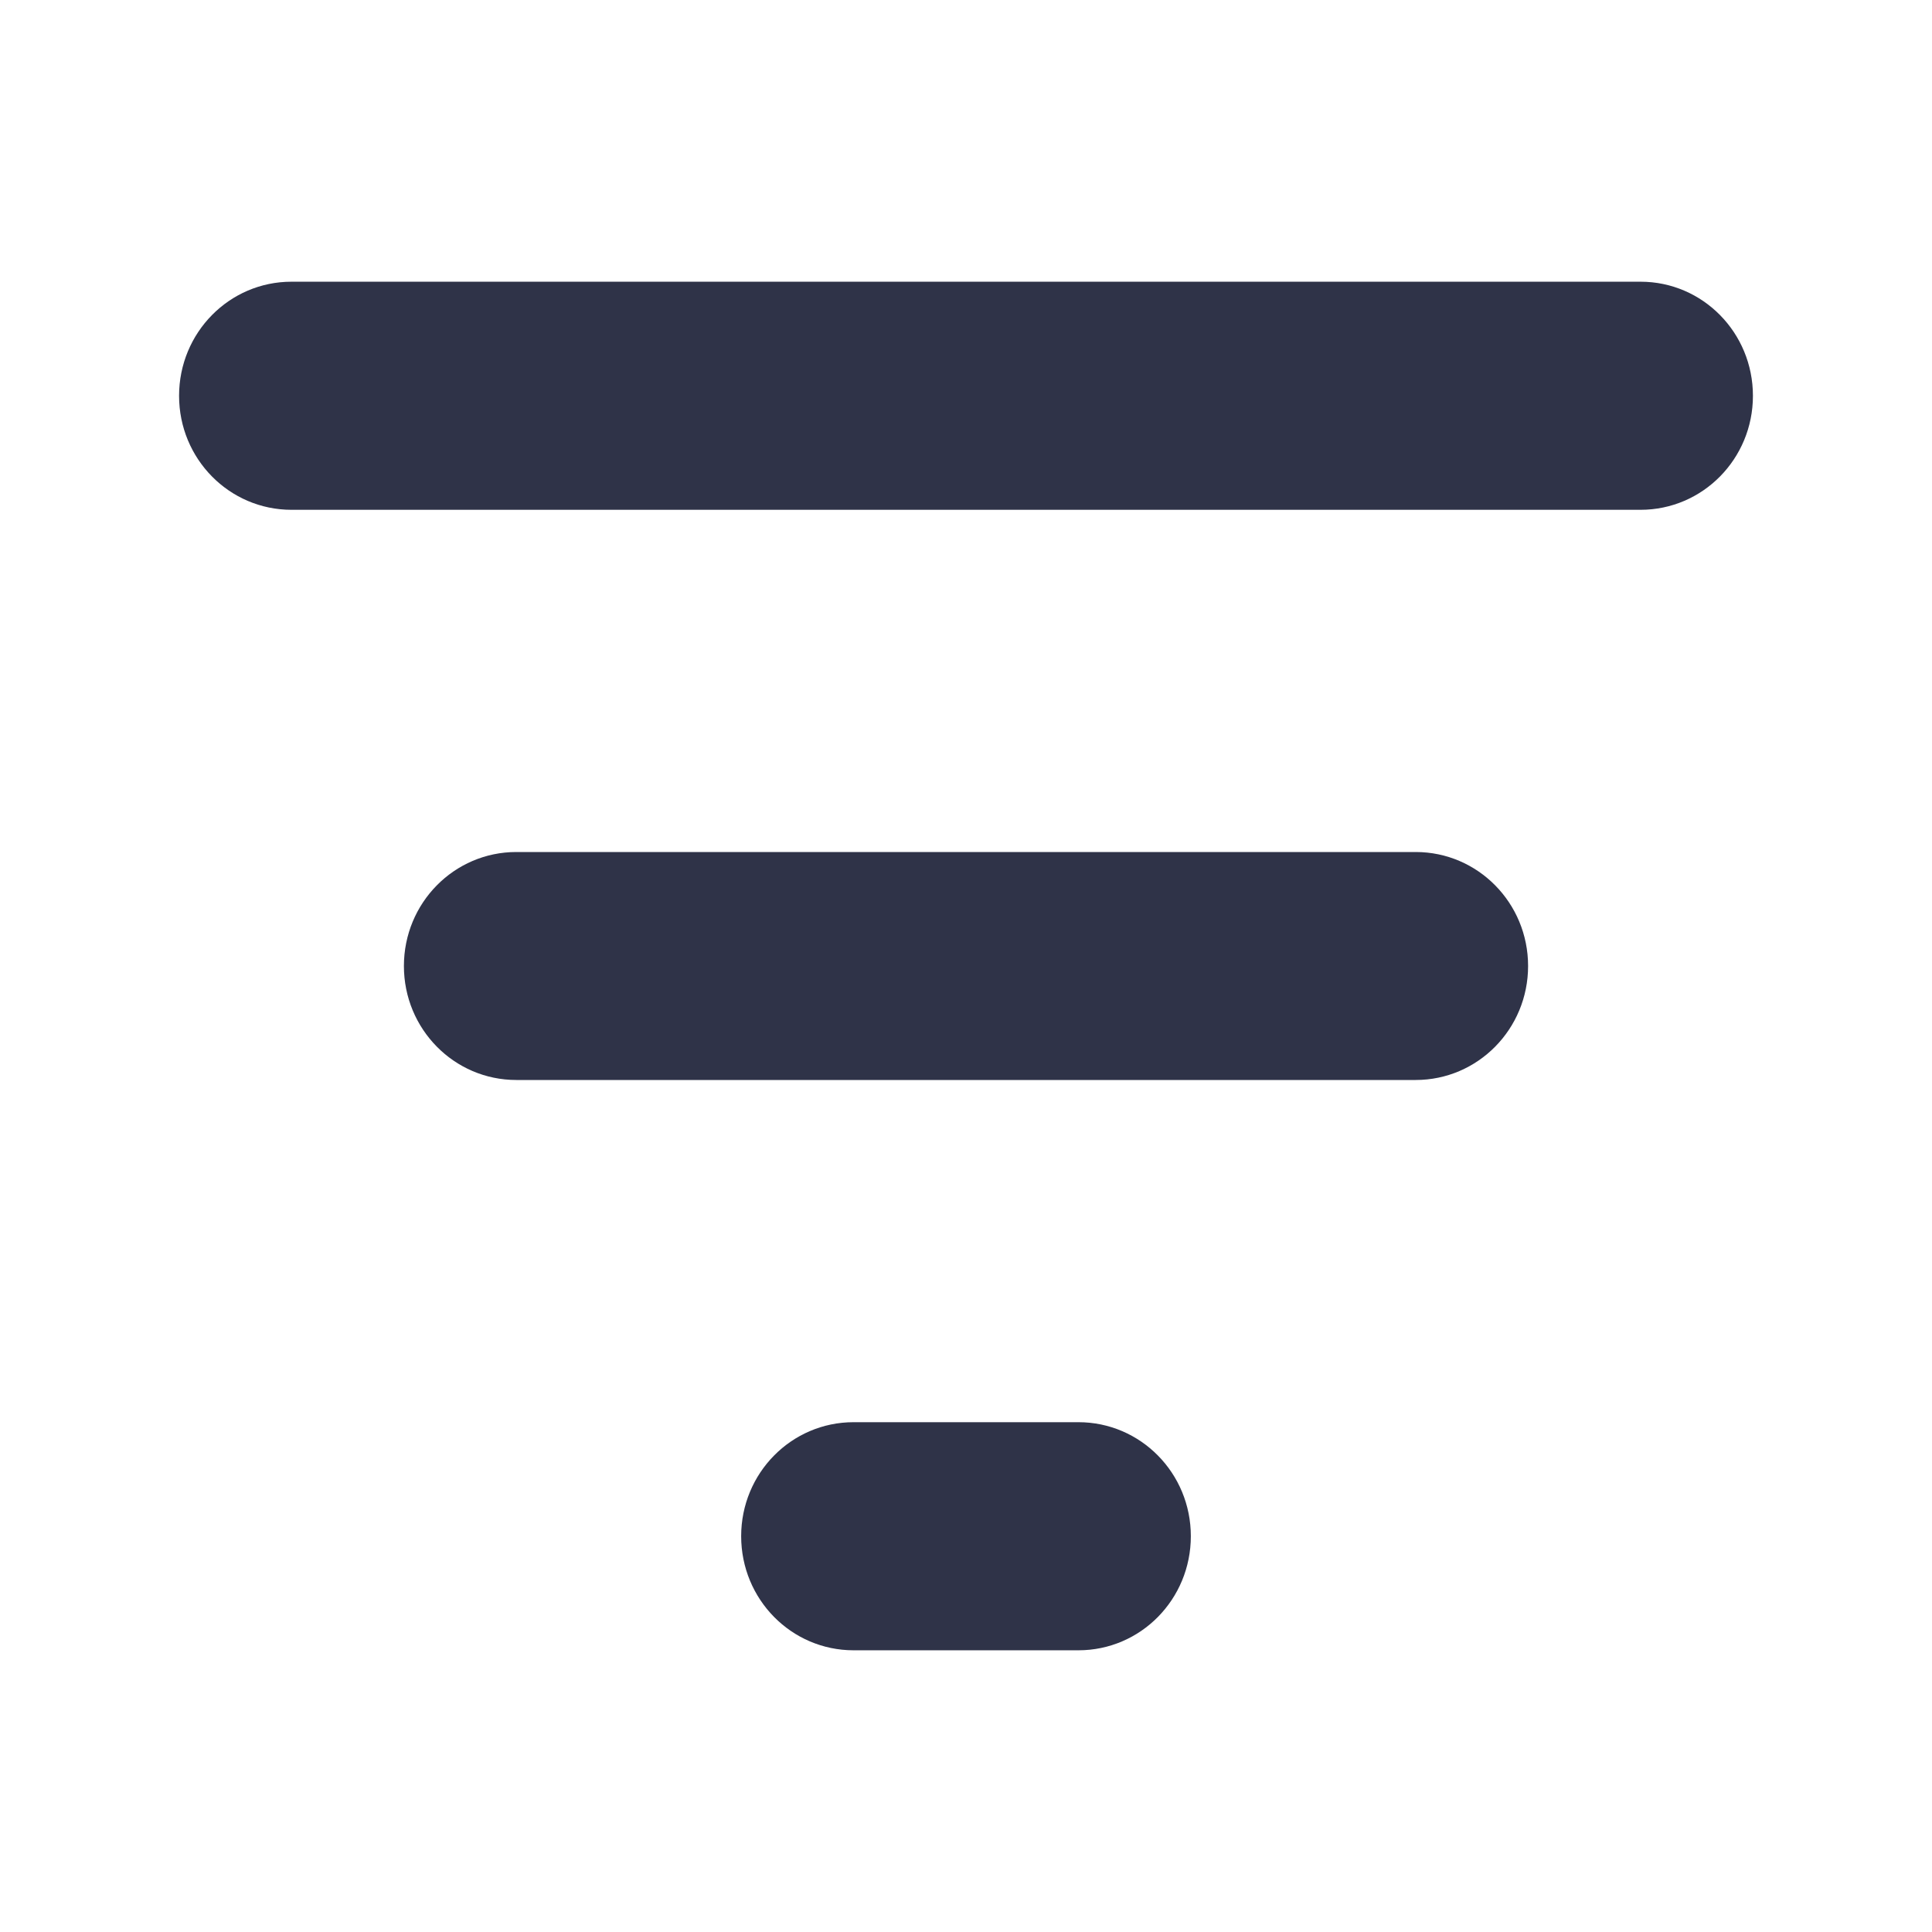
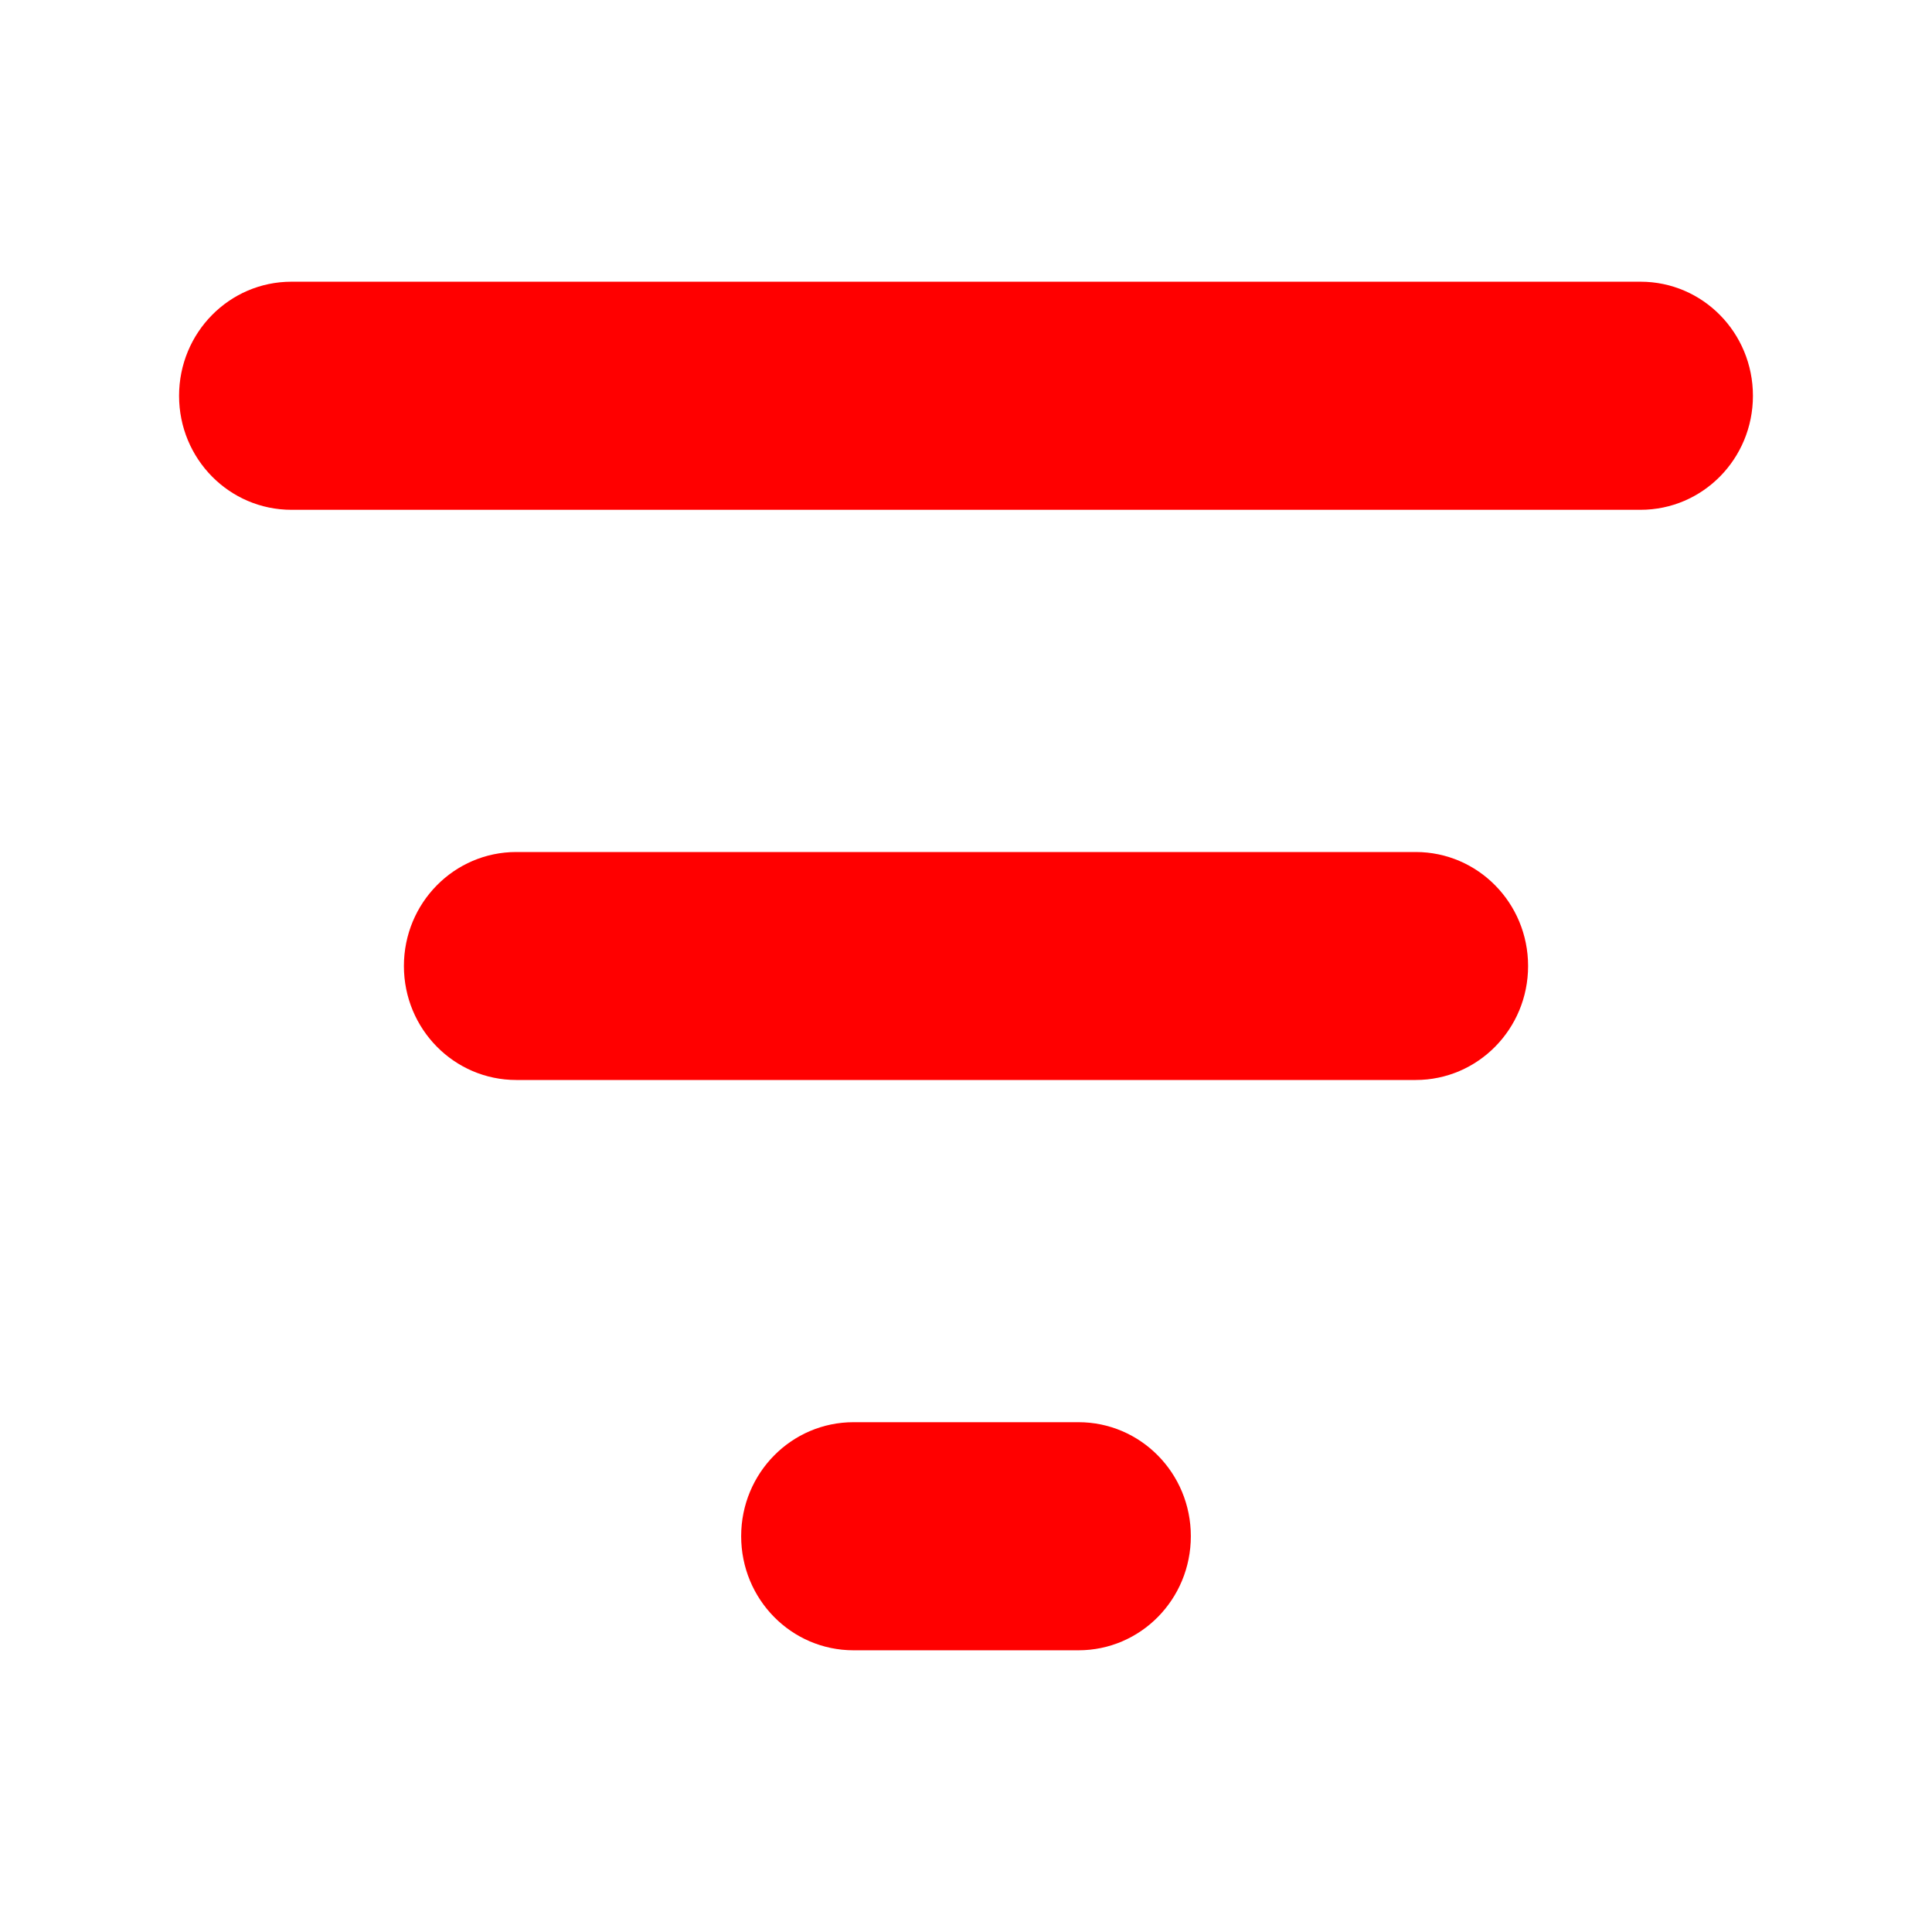
<svg xmlns="http://www.w3.org/2000/svg" width="16" height="16" viewBox="0 0 16 16" fill="none">
-   <path d="M1.483 3.278C1.483 2.755 1.899 2.333 2.414 2.333H13.586C14.101 2.333 14.517 2.755 14.517 3.278C14.517 3.8 14.101 4.222 13.586 4.222H2.414C1.899 4.222 1.483 3.8 1.483 3.278ZM3.345 8C3.345 7.478 3.761 7.056 4.276 7.056H11.724C12.239 7.056 12.655 7.478 12.655 8C12.655 8.522 12.239 8.944 11.724 8.944H4.276C3.761 8.944 3.345 8.522 3.345 8ZM9.862 12.722C9.862 13.245 9.446 13.667 8.931 13.667H7.069C6.554 13.667 6.138 13.245 6.138 12.722C6.138 12.2 6.554 11.778 7.069 11.778H8.931C9.446 11.778 9.862 12.2 9.862 12.722Z" fill="#2F3348" />
+   <path d="M1.483 3.278C1.483 2.755 1.899 2.333 2.414 2.333H13.586C14.101 2.333 14.517 2.755 14.517 3.278C14.517 3.8 14.101 4.222 13.586 4.222H2.414C1.899 4.222 1.483 3.8 1.483 3.278ZM3.345 8C3.345 7.478 3.761 7.056 4.276 7.056H11.724C12.239 7.056 12.655 7.478 12.655 8C12.655 8.522 12.239 8.944 11.724 8.944H4.276C3.761 8.944 3.345 8.522 3.345 8ZM9.862 12.722C9.862 13.245 9.446 13.667 8.931 13.667H7.069C6.554 13.667 6.138 13.245 6.138 12.722C6.138 12.2 6.554 11.778 7.069 11.778H8.931C9.446 11.778 9.862 12.2 9.862 12.722Z" fill="#FF0000" />
</svg>
